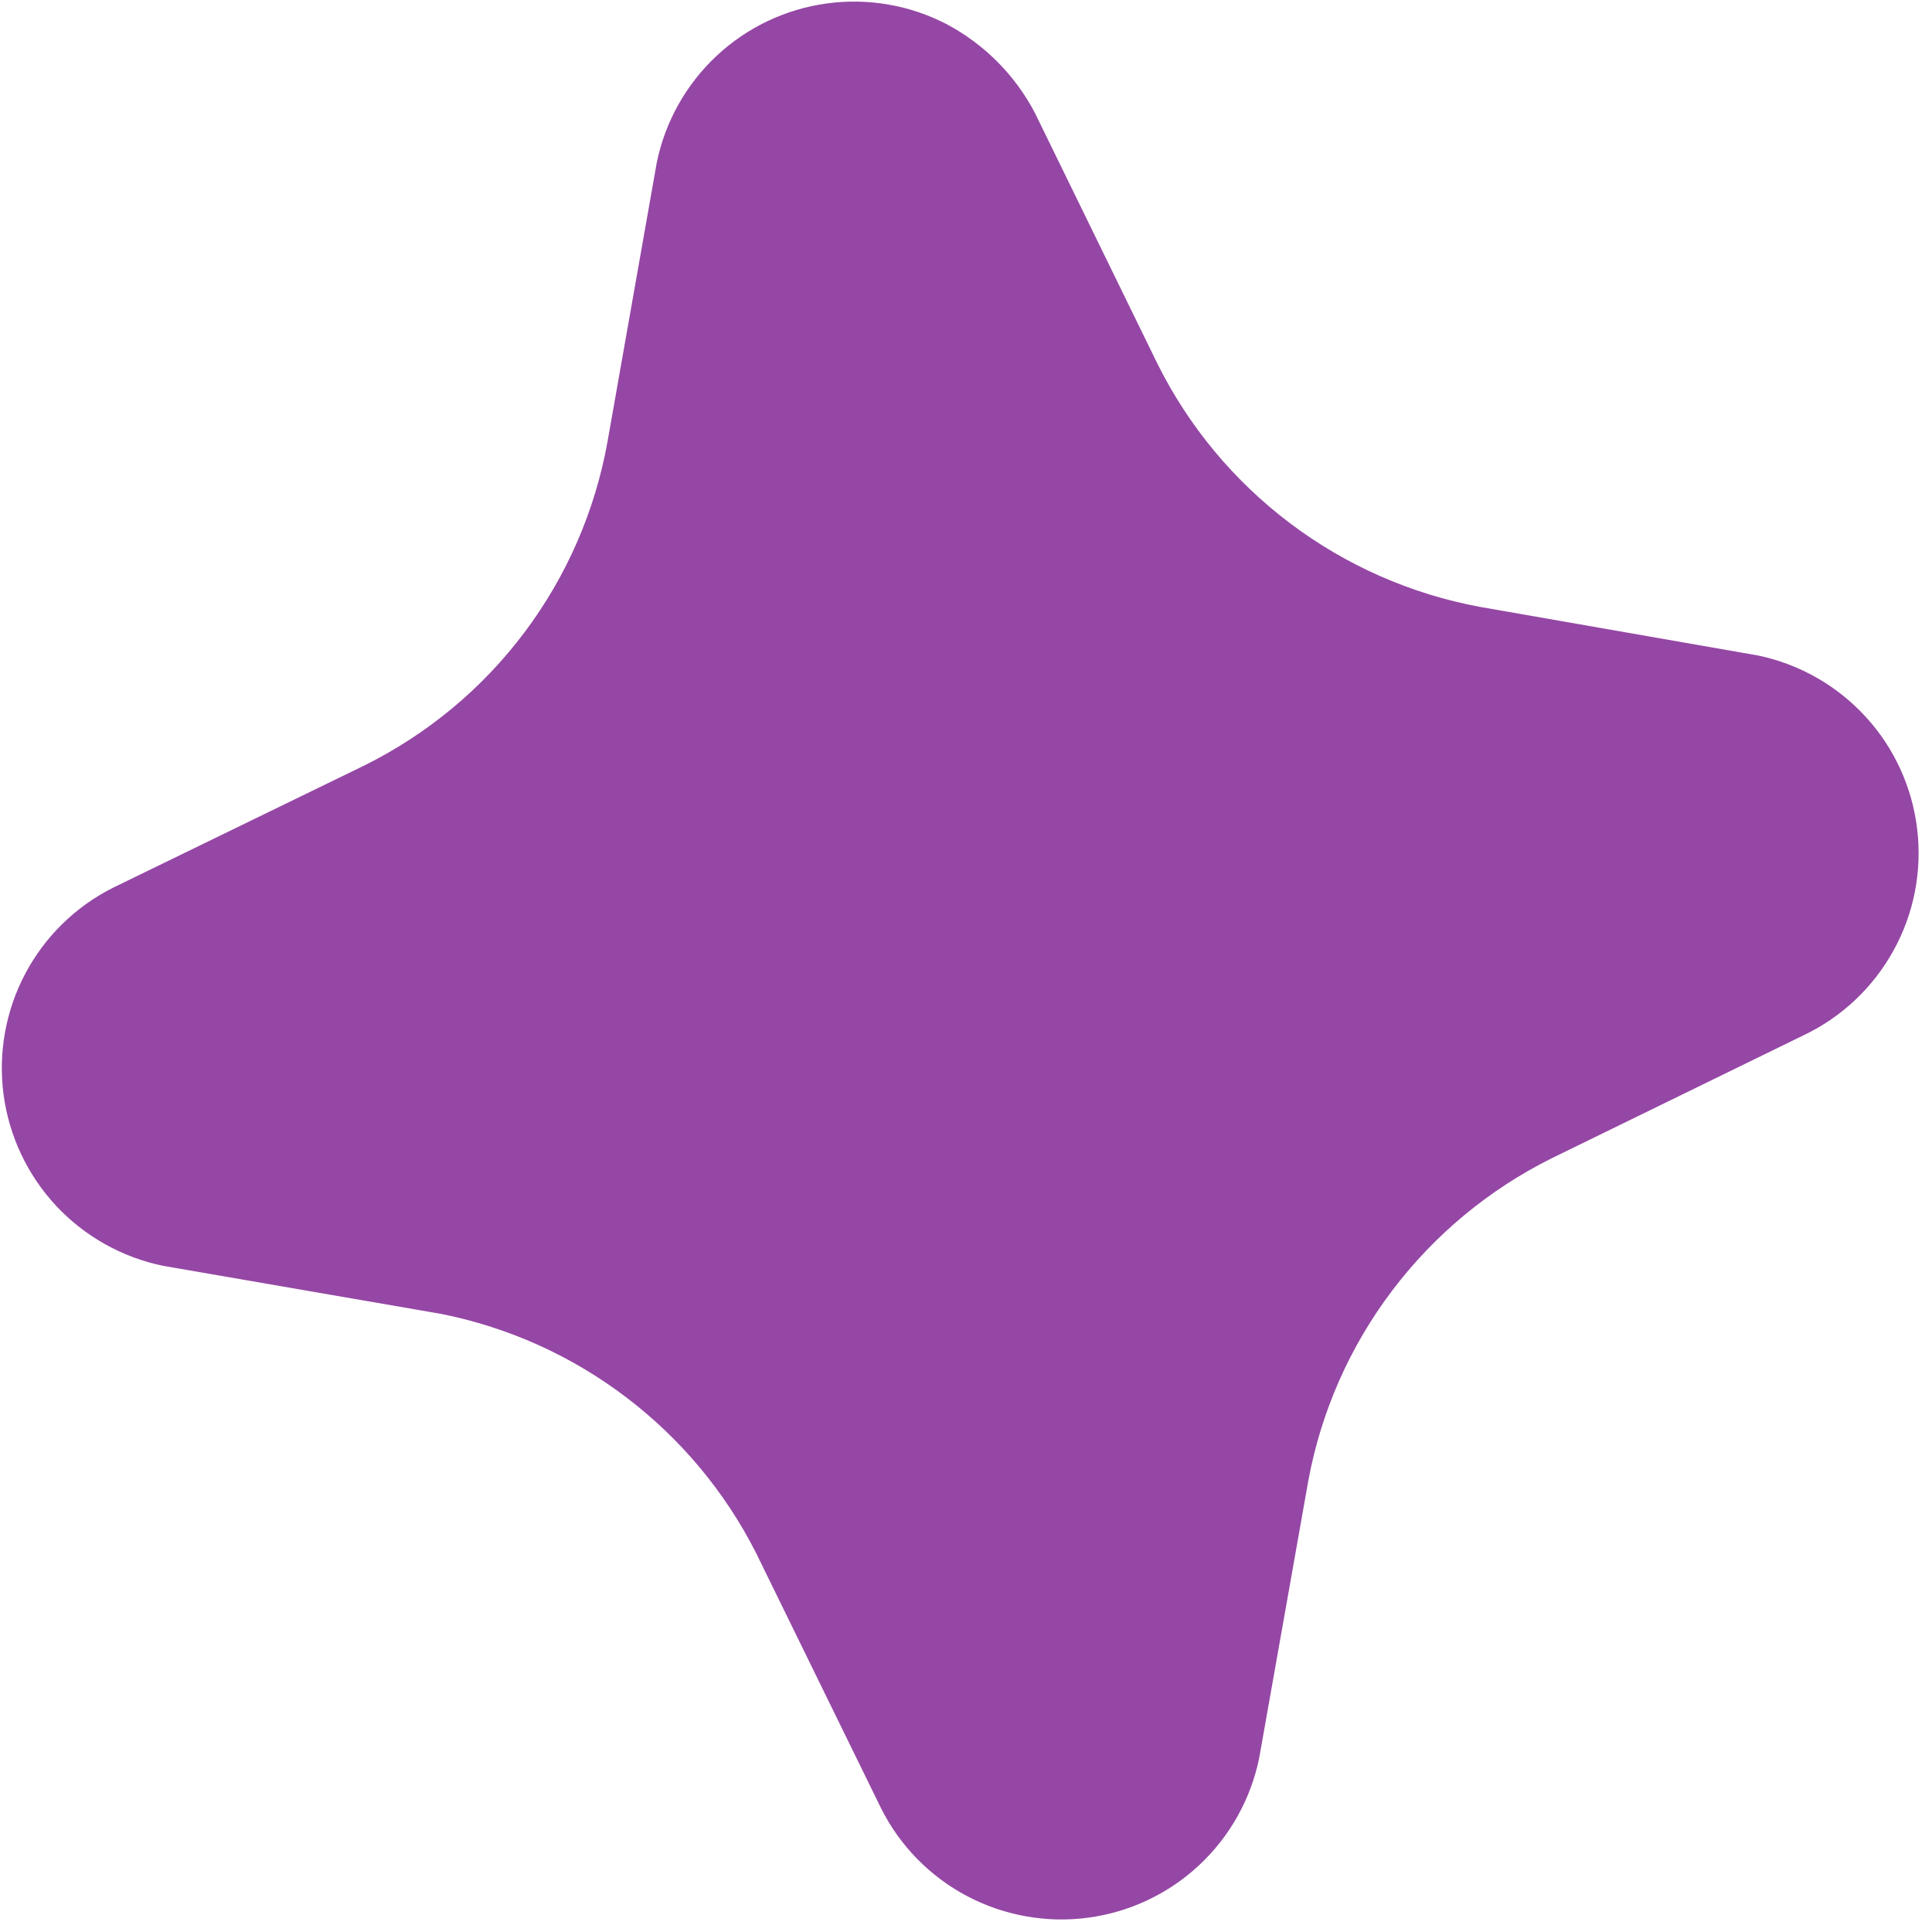
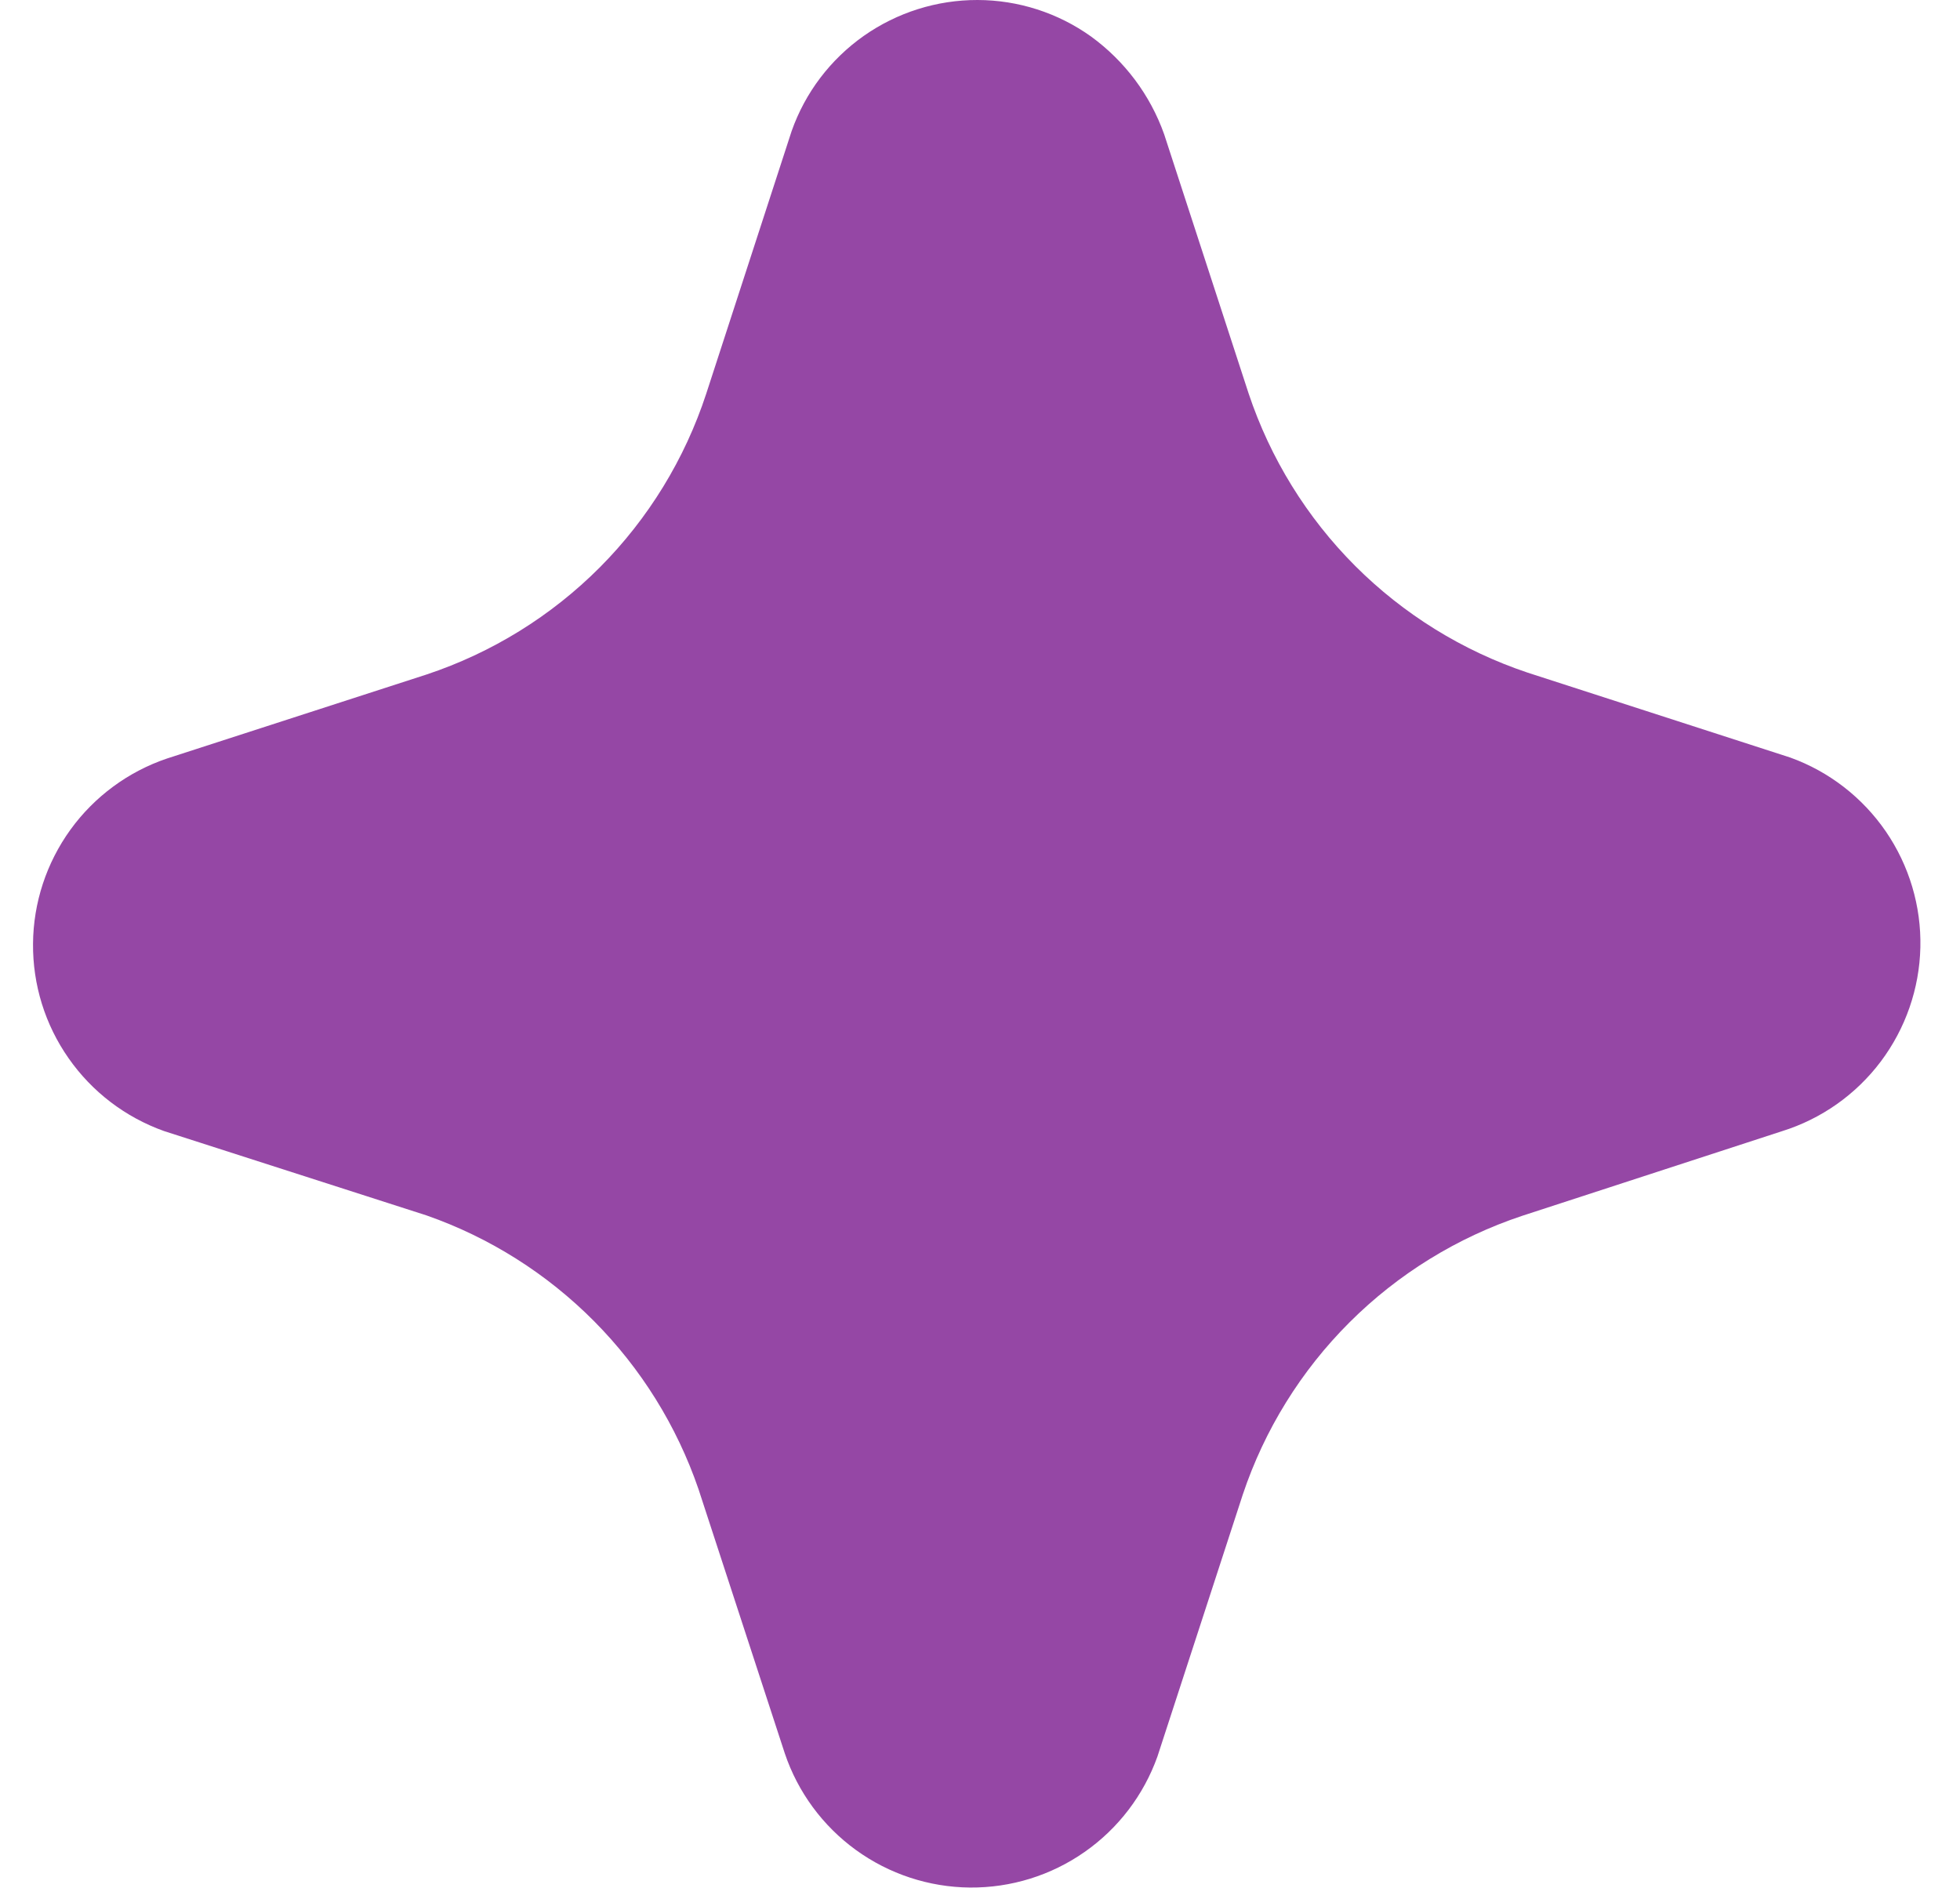
- <svg xmlns="http://www.w3.org/2000/svg" width="26" height="26" viewBox="0 0 26 26" fill="none">
-   <path d="M9.64 0.755C10.049 0.371 10.568 0.123 11.123 0.047C11.679 -0.03 12.245 0.068 12.743 0.327C13.249 0.597 13.662 1.012 13.928 1.521L15.576 4.894C15.996 5.738 16.607 6.473 17.36 7.041C18.113 7.609 18.988 7.995 19.916 8.167L23.663 8.822C24.219 8.939 24.725 9.228 25.109 9.648C25.493 10.067 25.735 10.597 25.801 11.162C25.868 11.726 25.756 12.298 25.48 12.795C25.205 13.293 24.78 13.692 24.266 13.935L20.885 15.586C20.04 16.006 19.303 16.617 18.734 17.37C18.165 18.122 17.779 18.997 17.607 19.925L16.945 23.662C16.831 24.215 16.548 24.719 16.135 25.103C15.722 25.488 15.199 25.734 14.639 25.808C14.079 25.882 13.51 25.779 13.011 25.515C12.512 25.251 12.108 24.837 11.856 24.333L10.172 20.894C9.755 20.073 9.157 19.358 8.424 18.802C7.691 18.245 6.84 17.862 5.937 17.682L2.195 17.035C1.642 16.921 1.138 16.638 0.753 16.225C0.369 15.812 0.122 15.289 0.048 14.73C-0.026 14.171 0.076 13.602 0.34 13.103C0.604 12.604 1.017 12.2 1.522 11.946L4.9 10.303C5.75 9.882 6.49 9.268 7.059 8.509C7.628 7.751 8.011 6.869 8.177 5.936L8.838 2.191C8.95 1.64 9.232 1.138 9.64 0.755Z" fill="#9547A5" />
+ <svg xmlns="http://www.w3.org/2000/svg" width="27" height="26" viewBox="0 0 27 26" fill="none">
+   <path d="M11.898 0.495C12.357 0.172 12.905 -0.001 13.466 5.72205e-06C14.027 0.001 14.574 0.177 15.03 0.503C15.494 0.841 15.845 1.309 16.037 1.85L17.2 5.419C17.499 6.314 18.001 7.127 18.668 7.795C19.335 8.462 20.148 8.965 21.043 9.265L24.662 10.435C25.197 10.628 25.657 10.985 25.979 11.454C26.3 11.923 26.467 12.481 26.454 13.05C26.441 13.618 26.25 14.168 25.908 14.623C25.566 15.077 25.09 15.413 24.547 15.582L20.97 16.747C20.074 17.045 19.26 17.547 18.592 18.213C17.923 18.88 17.419 19.693 17.12 20.587L15.944 24.196C15.754 24.727 15.404 25.187 14.941 25.51C14.478 25.834 13.926 26.005 13.361 26C12.797 25.995 12.248 25.814 11.791 25.483C11.334 25.152 10.991 24.686 10.811 24.152L9.622 20.512C9.323 19.641 8.831 18.85 8.182 18.197C7.533 17.544 6.745 17.046 5.876 16.742L2.26 15.58C1.728 15.39 1.268 15.04 0.945 14.577C0.621 14.115 0.45 13.563 0.455 12.999C0.459 12.435 0.64 11.886 0.97 11.429C1.301 10.972 1.766 10.629 2.301 10.448L5.876 9.291C6.776 8.992 7.594 8.486 8.263 7.815C8.932 7.143 9.434 6.323 9.729 5.422L10.905 1.806C11.092 1.275 11.44 0.818 11.898 0.495Z" fill="#9547A5" />
</svg>
